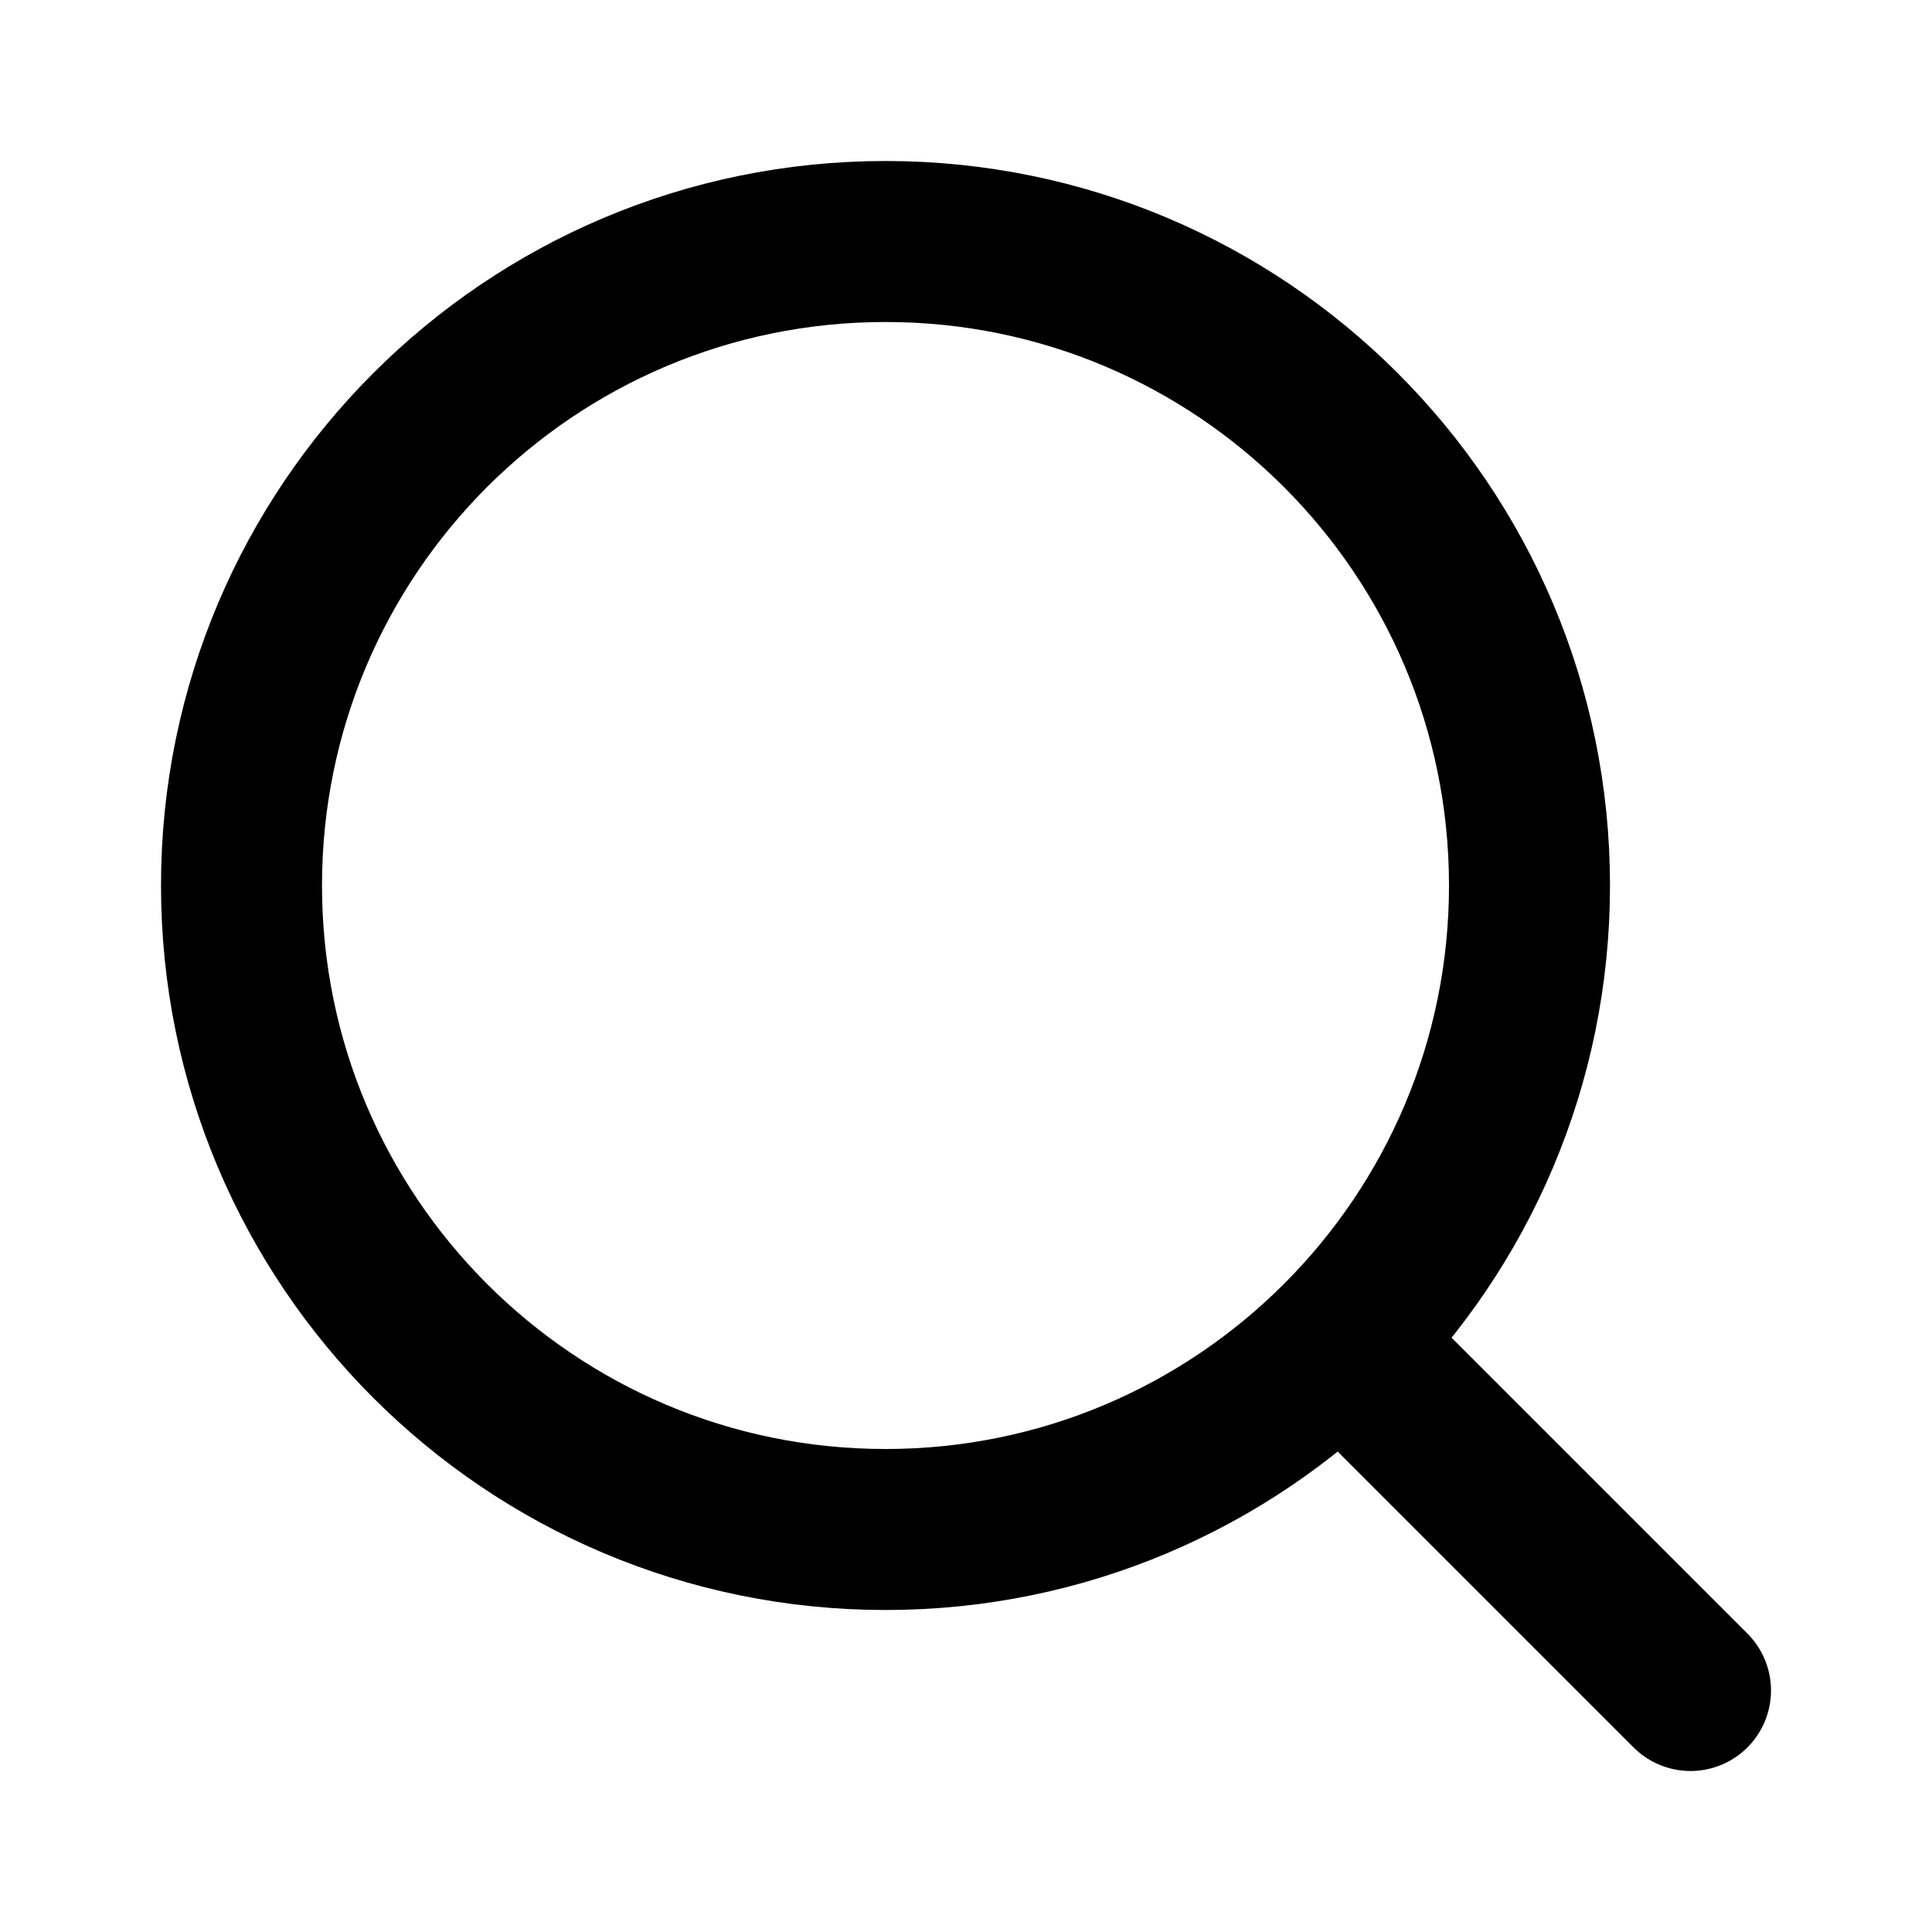
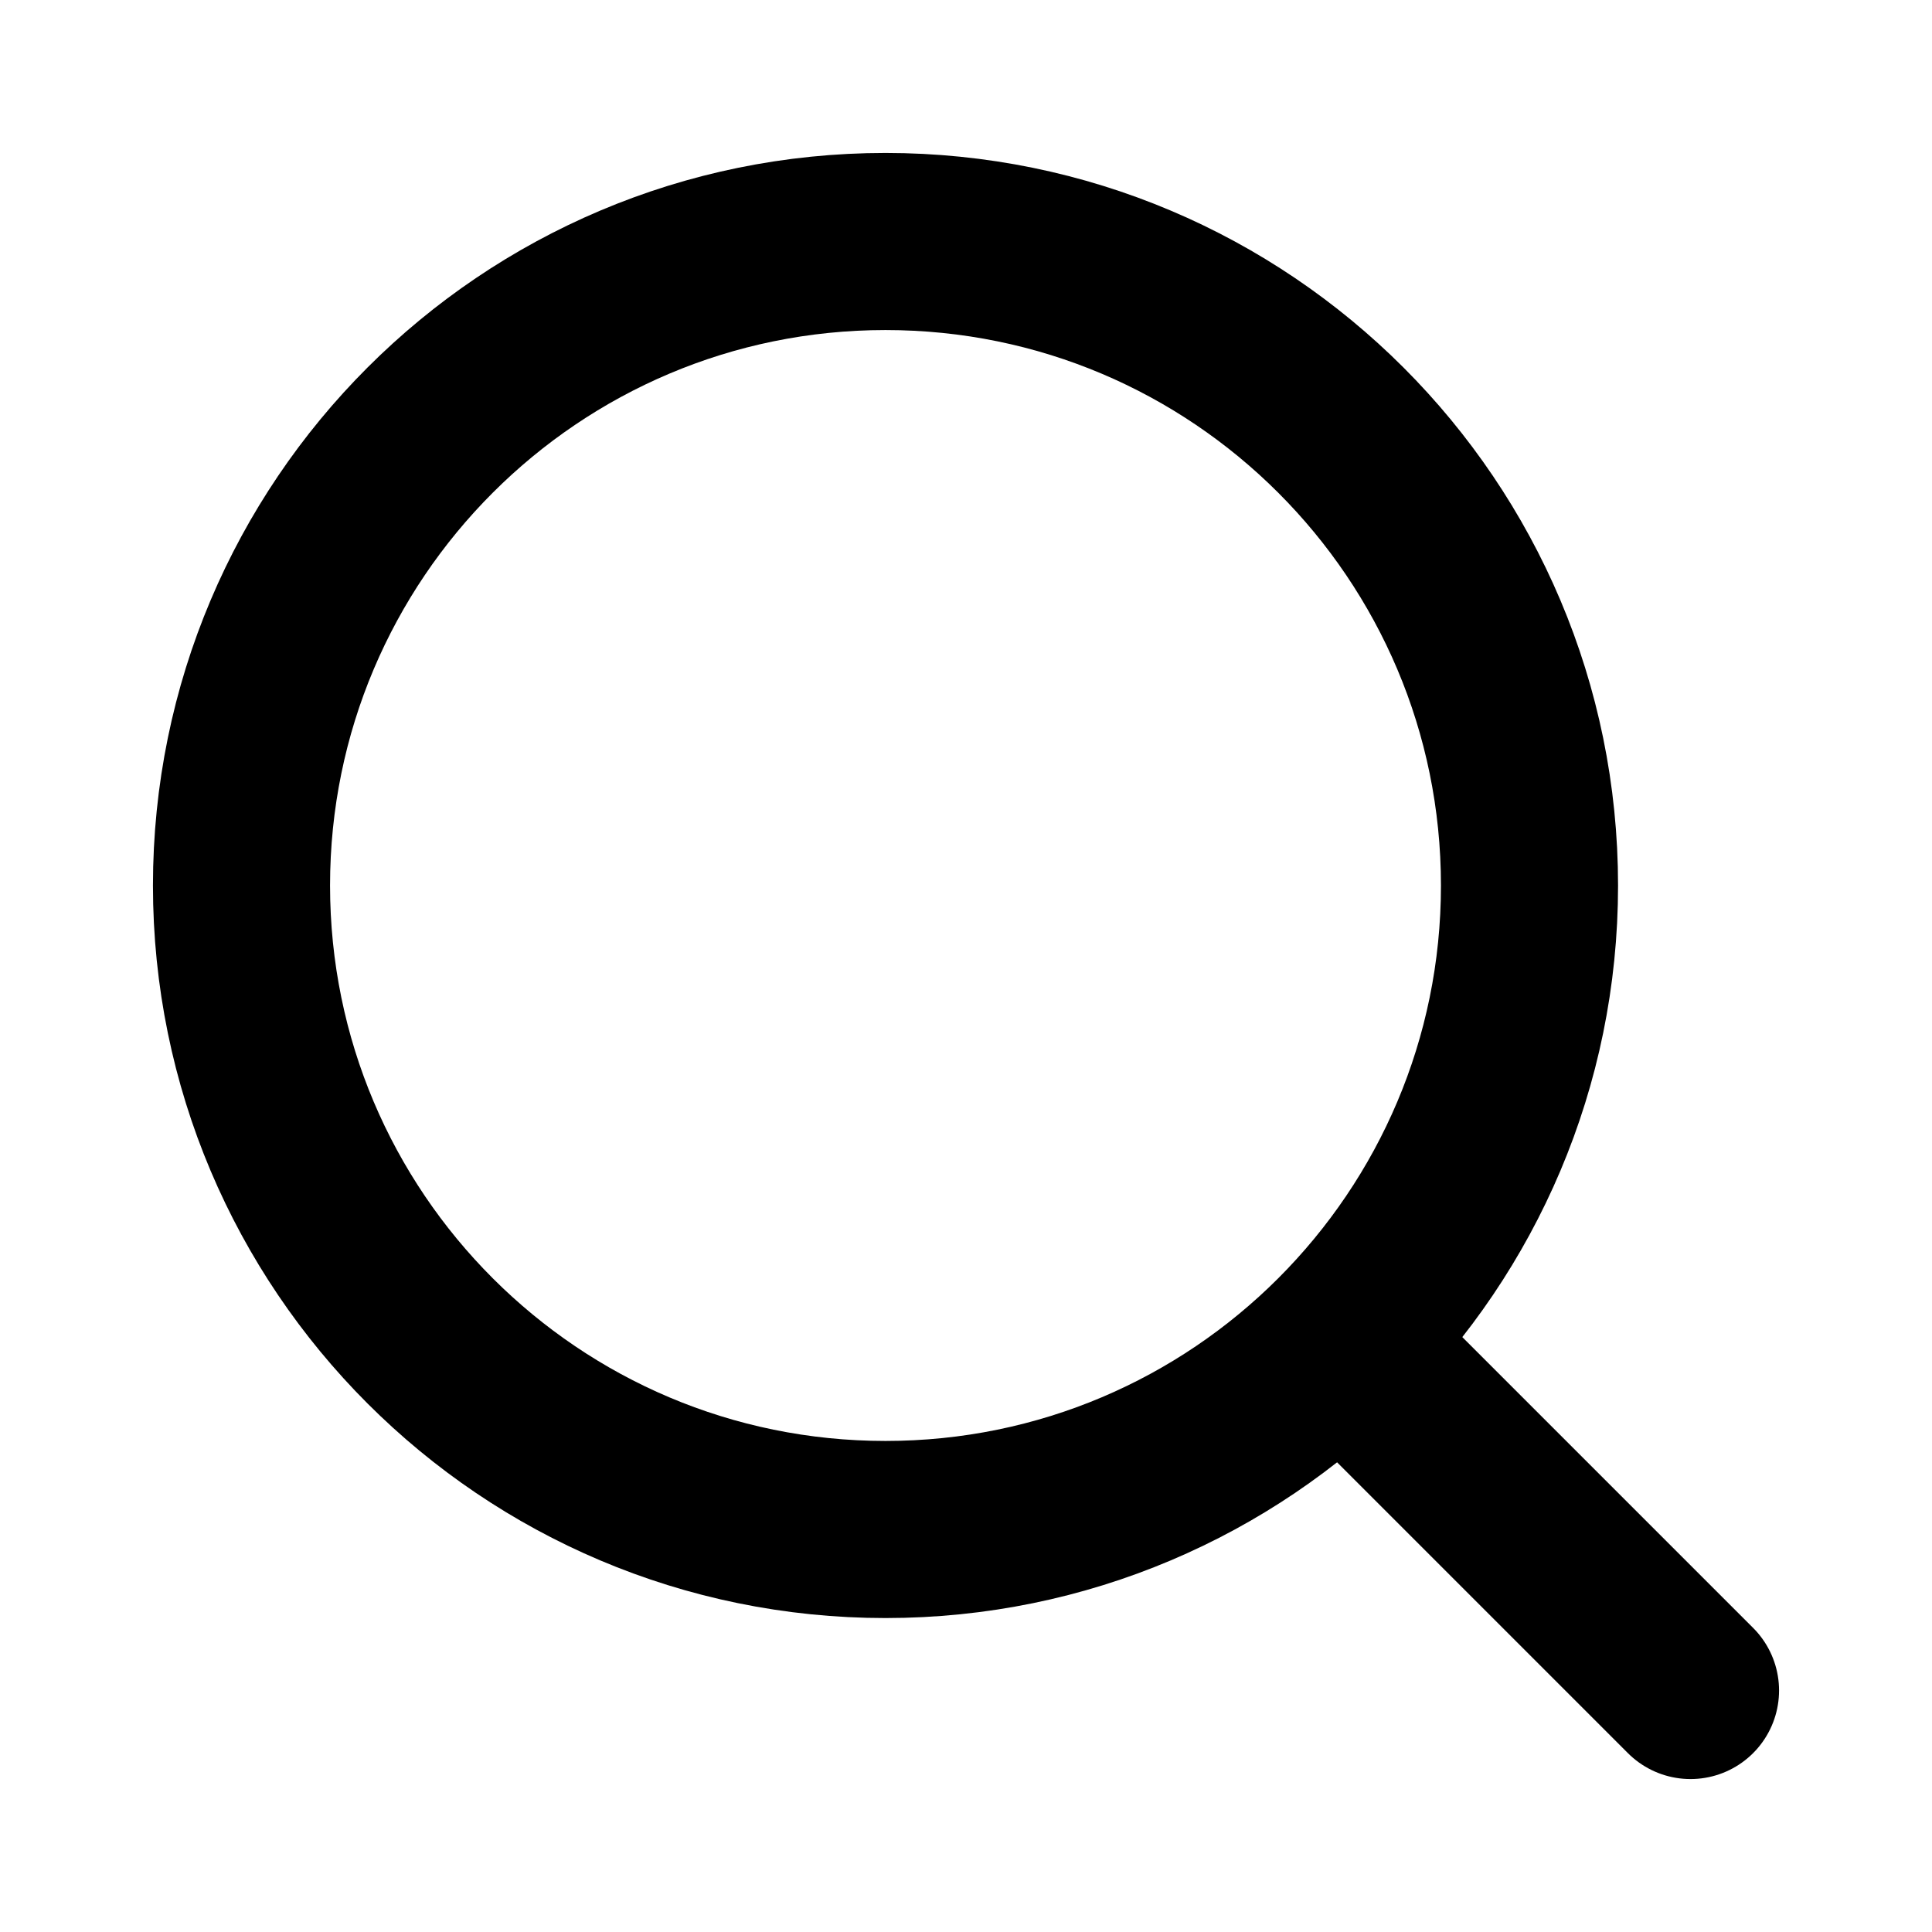
<svg xmlns="http://www.w3.org/2000/svg" width="24" height="24" viewBox="0 0 24 24" fill="none">
-   <path d="M21 21L16.66 16.66" stroke="currentColor" stroke-width="2" stroke-linecap="round" stroke-linejoin="round" />
-   <path d="M11 19C15.418 19 19 15.418 19 11C19 6.582 15.418 3 11 3C6.582 3 3 6.582 3 11C3 15.418 6.582 19 11 19Z" stroke="currentColor" stroke-width="2" stroke-linecap="round" stroke-linejoin="round" />
+   <path d="M21 21L16.66 16.66" stroke="currentColor" stroke-width="2.2" stroke-linecap="round" stroke-linejoin="round" />
+   <path d="M11 19C15.418 19 19 15.418 19 11C19 6.582 15.418 3 11 3C6.582 3 3 6.582 3 11C3 15.418 6.582 19 11 19Z" stroke="currentColor" stroke-width="2.2" stroke-linecap="round" stroke-linejoin="round" />
</svg>
